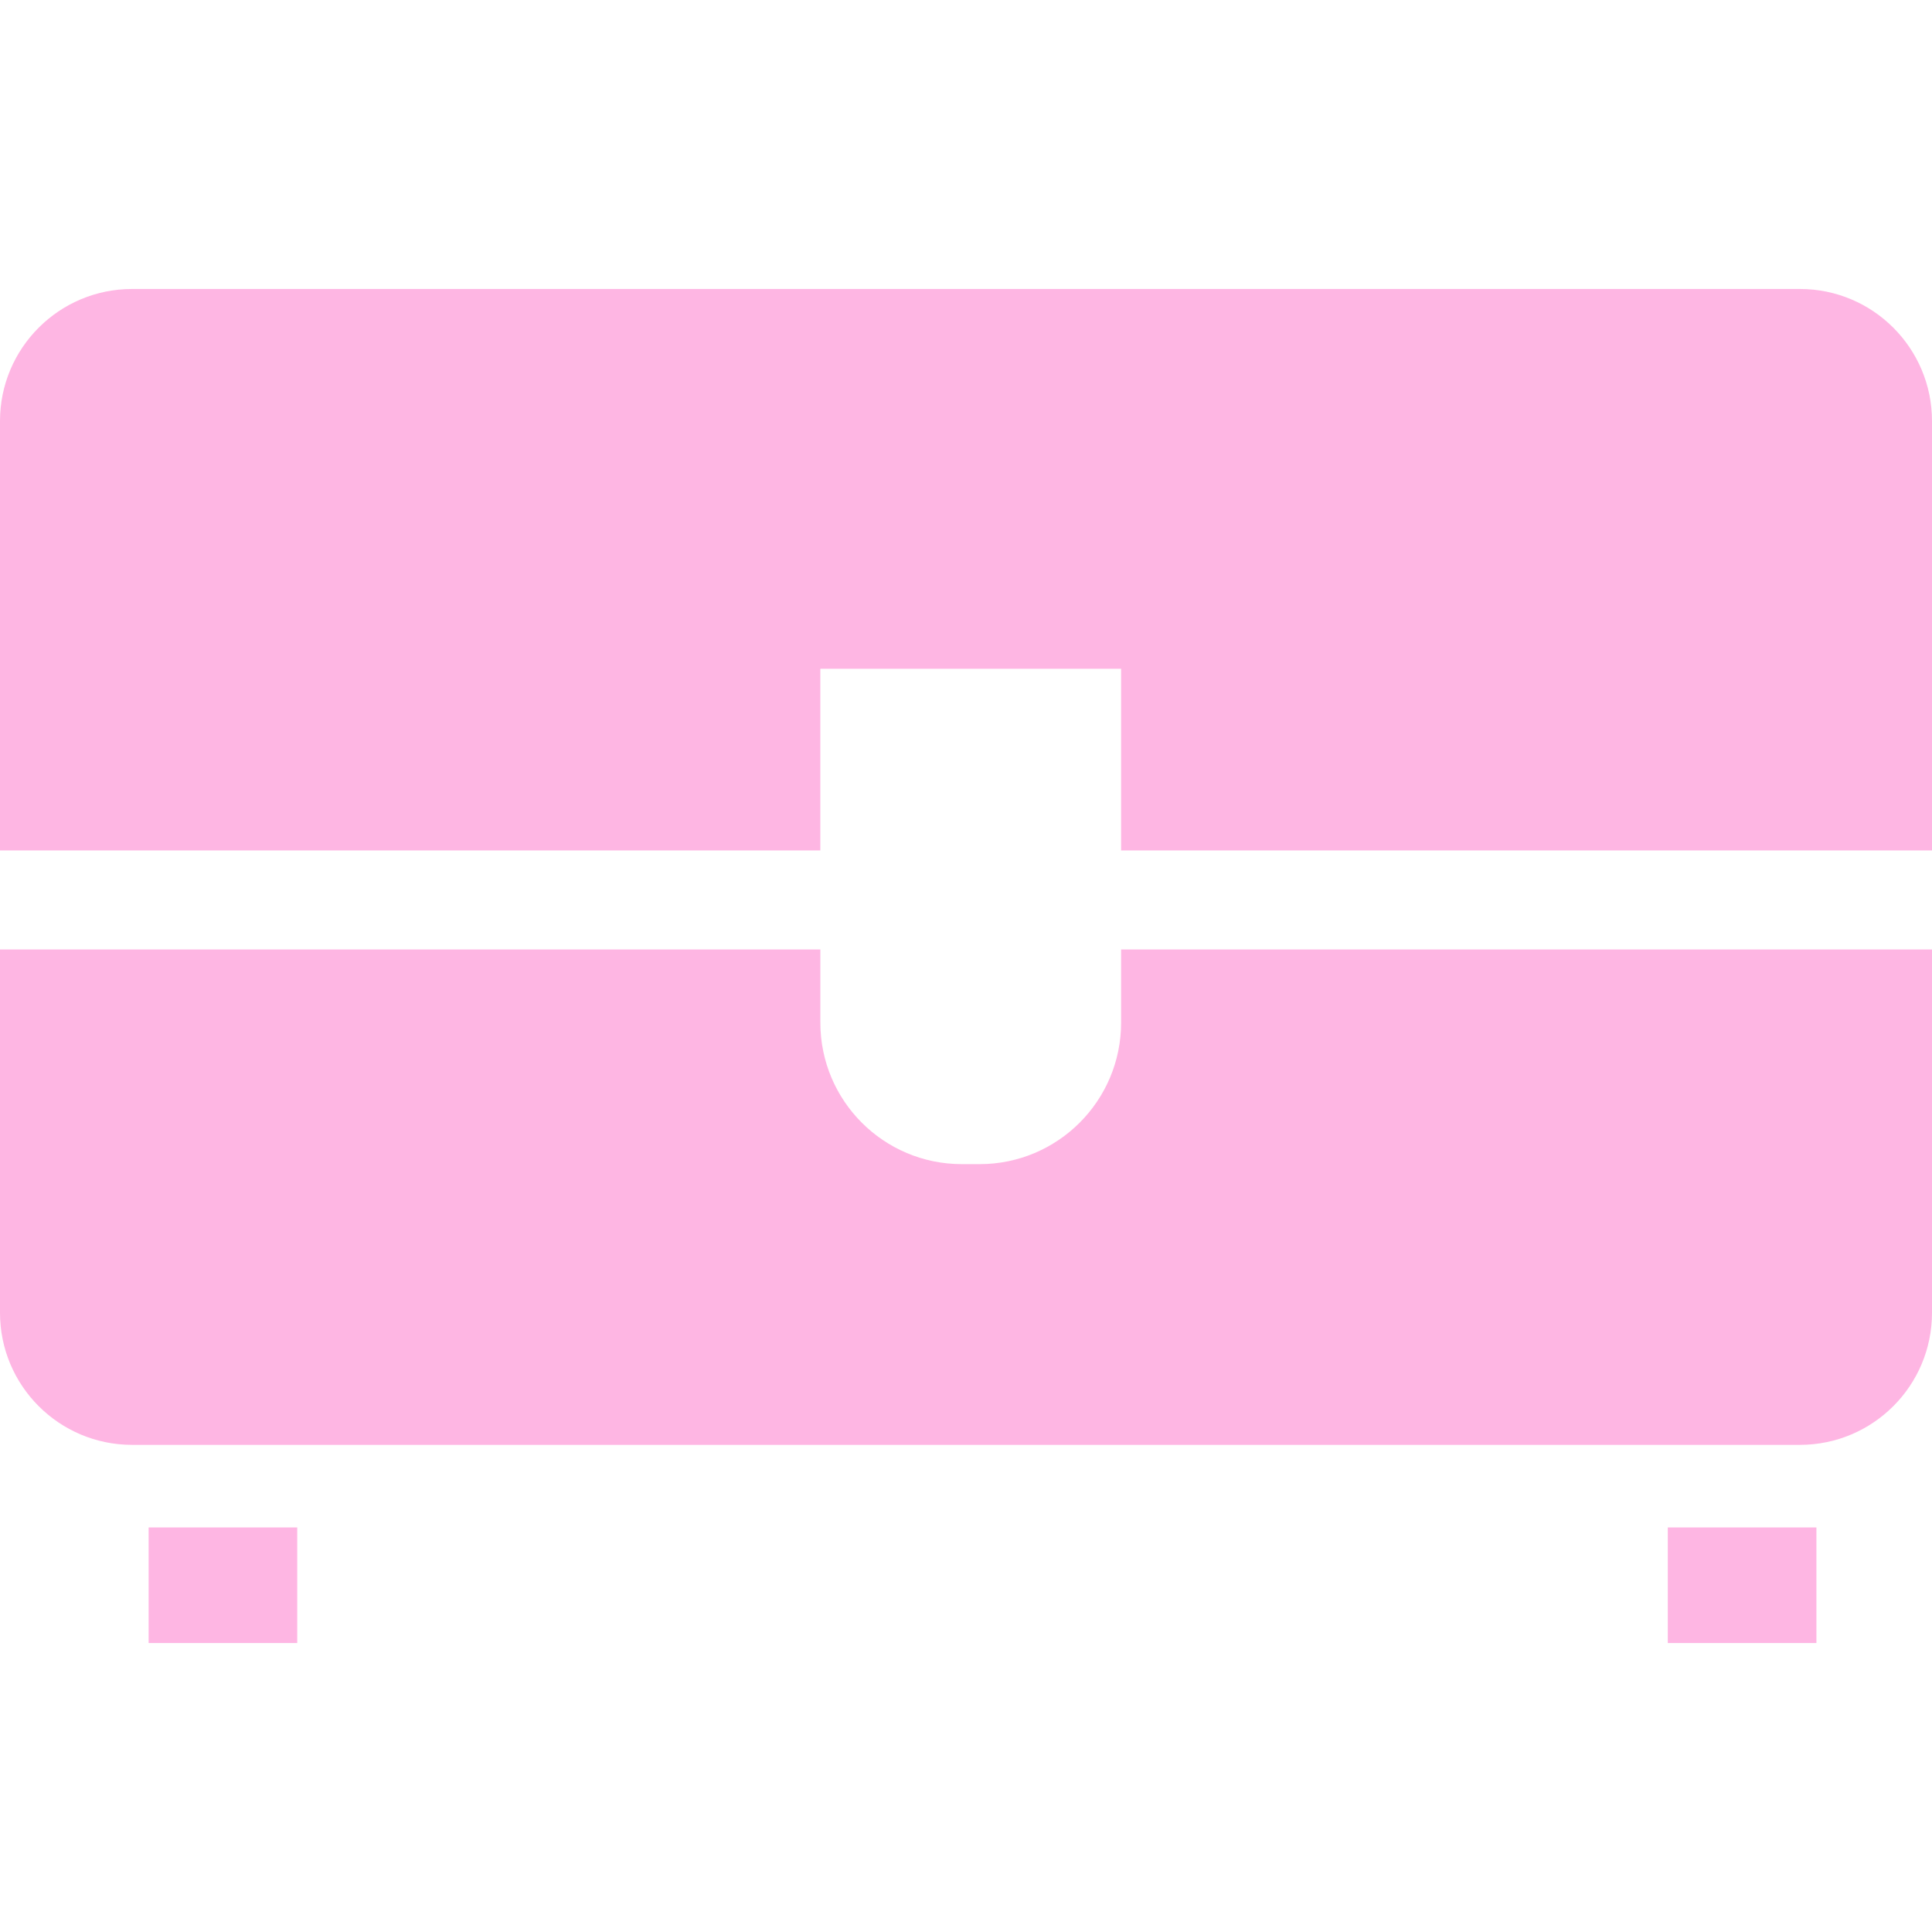
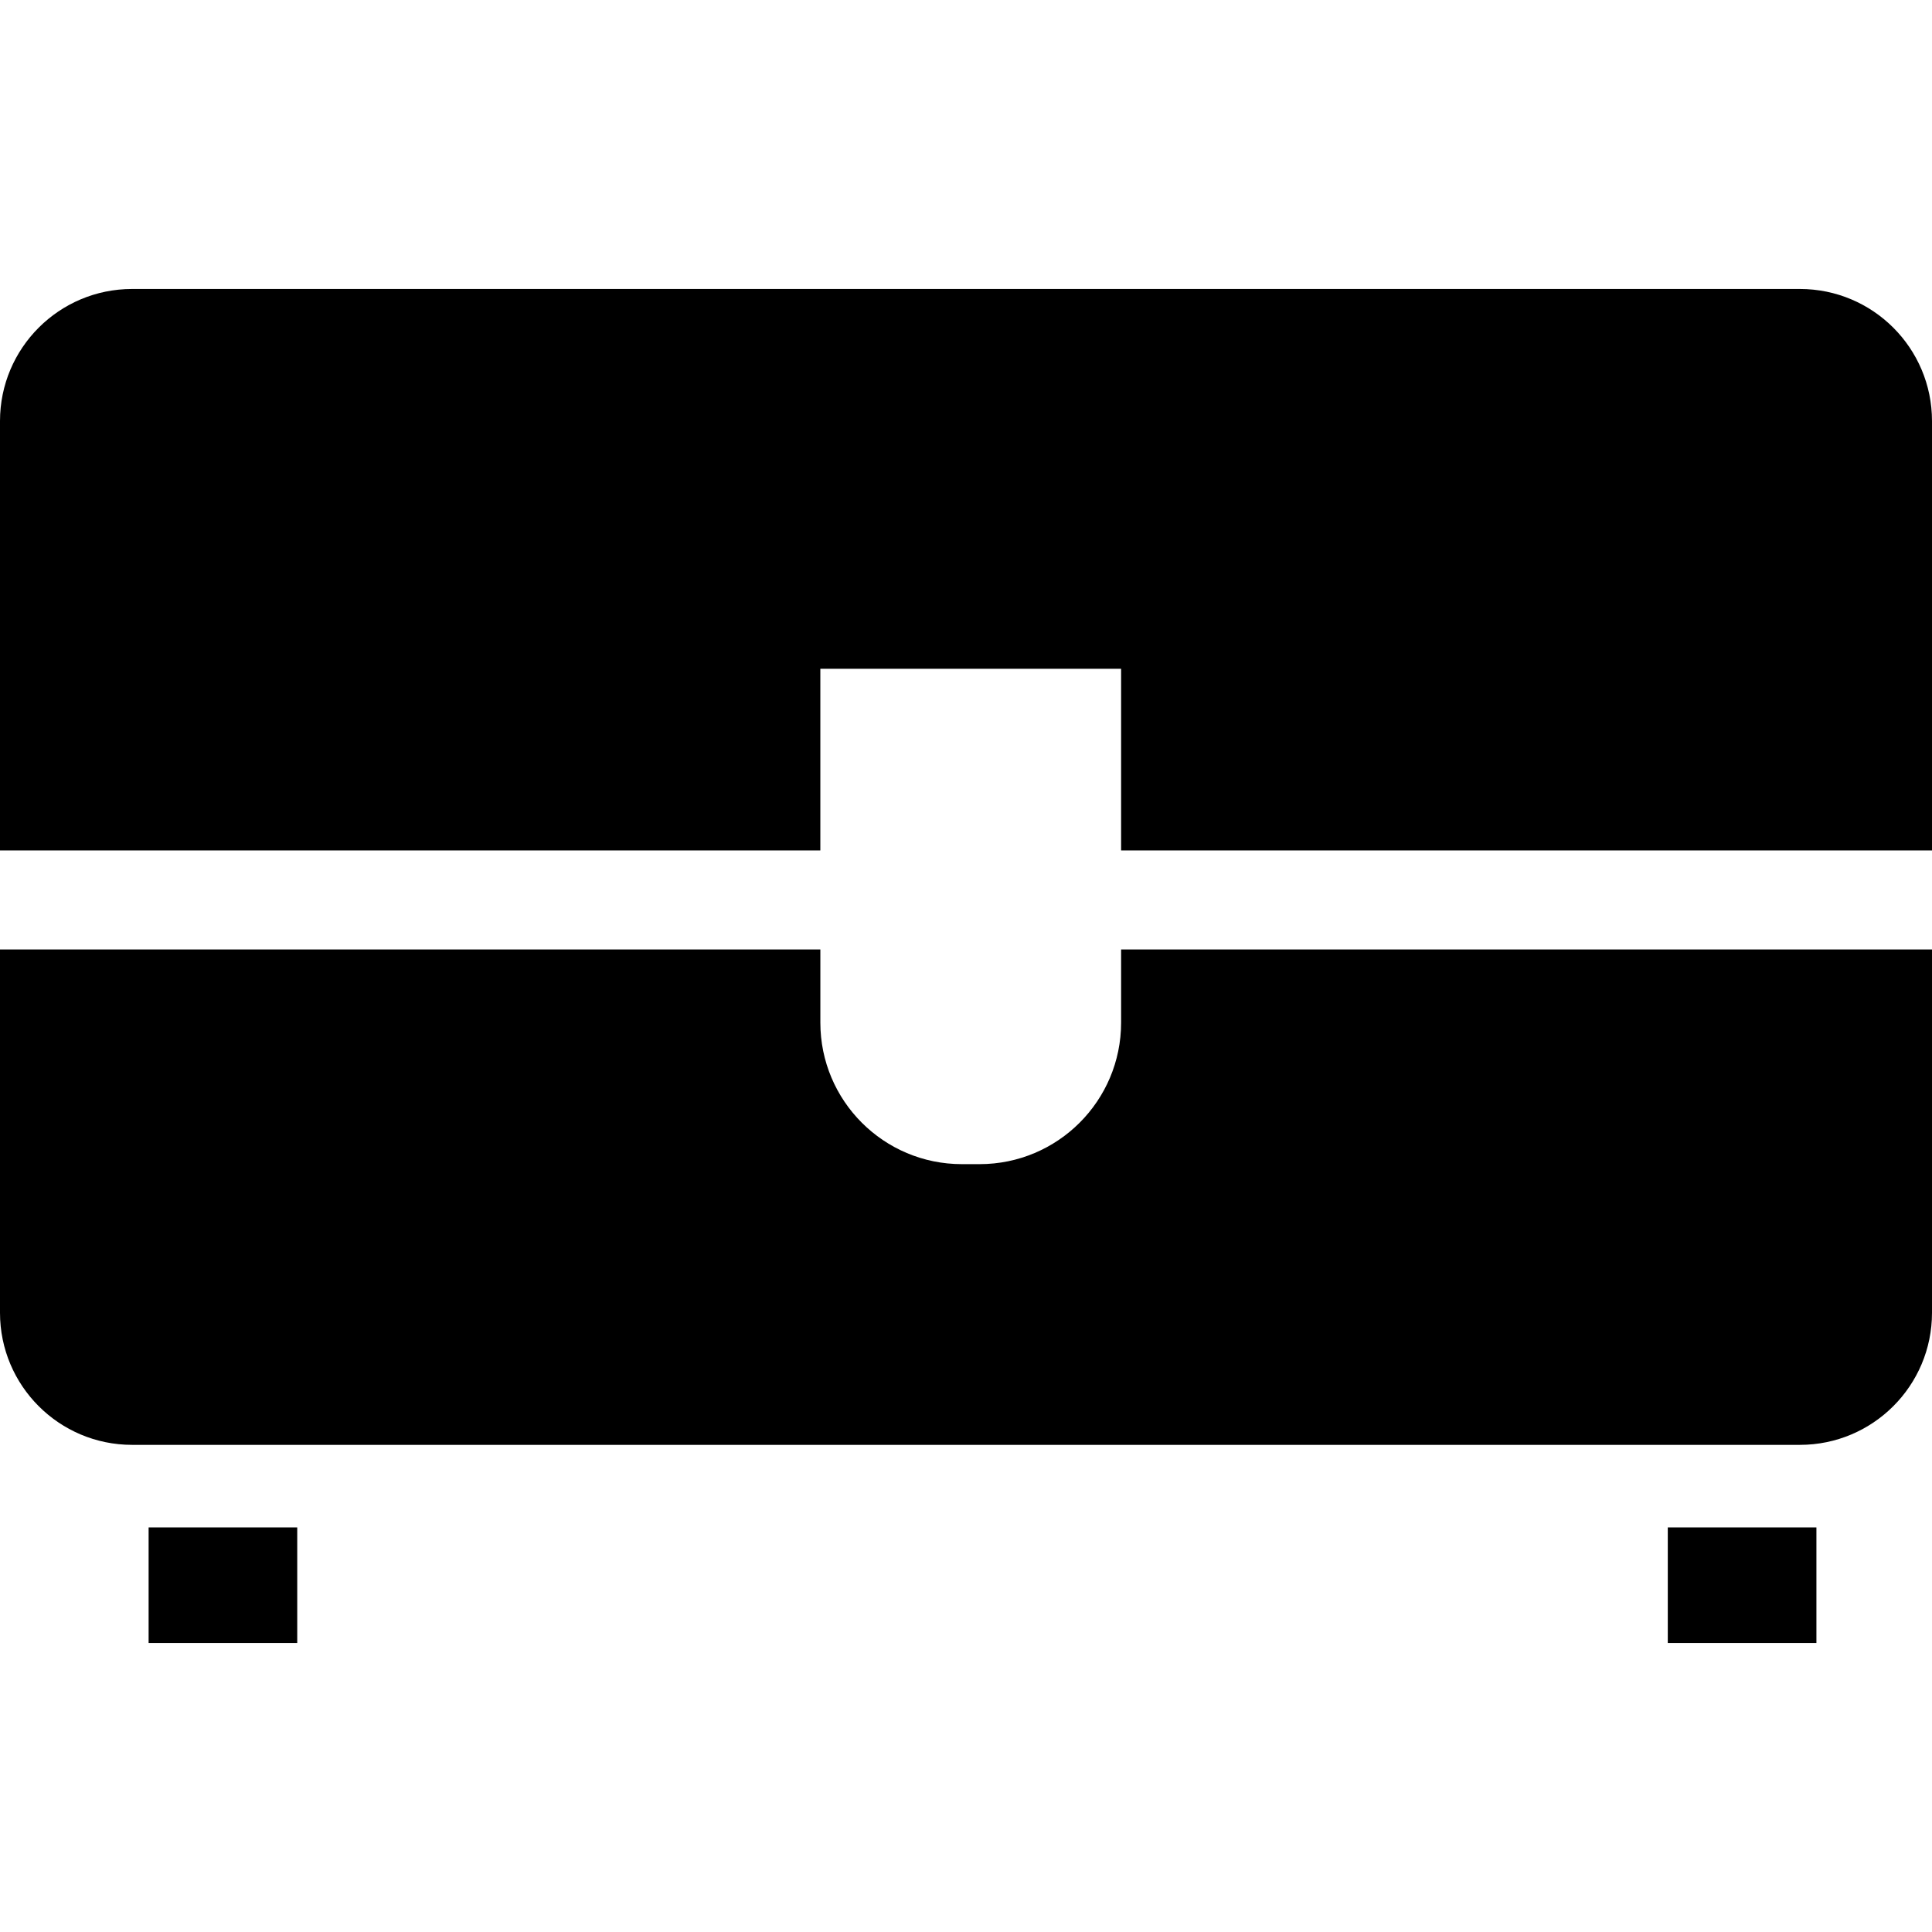
<svg xmlns="http://www.w3.org/2000/svg" version="1.1" id="Capa_1" x="0px" y="0px" width="606.33px" height="606.33px" viewBox="0 0 606.33 606.33" style="enable-background:new 0 0 606.33 606.33;" xml:space="preserve">
  <g>
    <g>
-       <rect fill="#FD76CB88" x="46.641" y="479.363" width="46.641" height="36.275" />
-       <rect fill="#FD76CB88" x="523.412" y="479.363" width="46.643" height="36.275" />
-       <path fill="#FD76CB88" d="M0,132.149V266.89h257.451v-57.007h94.391v57.007H606.33V132.149c0-22.897-18.562-41.458-41.459-41.458H41.458    C18.561,90.691,0,109.252,0,132.149z" />
-       <path fill="#FD76CB88" d="M0,411.99c0,22.898,18.561,41.459,41.458,41.459h523.413c22.896,0,41.459-18.561,41.459-41.459V297.982H351.842v22.95    c0,24.533-19.885,44.418-44.418,44.418h-5.55c-24.533,0-44.418-19.885-44.418-44.418v-22.95H0V411.99z" />
+       <rect fill="current" x="46.641" y="479.363" width="46.641" height="36.275" />
+       <rect fill="current" x="523.412" y="479.363" width="46.643" height="36.275" />
+       <path fill="current" d="M0,132.149V266.89h257.451v-57.007h94.391v57.007H606.33V132.149c0-22.897-18.562-41.458-41.459-41.458H41.458    C18.561,90.691,0,109.252,0,132.149z" />
+       <path fill="current" d="M0,411.99c0,22.898,18.561,41.459,41.458,41.459h523.413c22.896,0,41.459-18.561,41.459-41.459V297.982H351.842v22.95    c0,24.533-19.885,44.418-44.418,44.418h-5.55c-24.533,0-44.418-19.885-44.418-44.418v-22.95H0V411.99z" />
    </g>
  </g>
  <g>
</g>
  <g>
</g>
  <g>
</g>
  <g>
</g>
  <g>
</g>
  <g>
</g>
  <g>
</g>
  <g>
</g>
  <g>
</g>
  <g>
</g>
  <g>
</g>
  <g>
</g>
  <g>
</g>
  <g>
</g>
  <g>
</g>
</svg>
